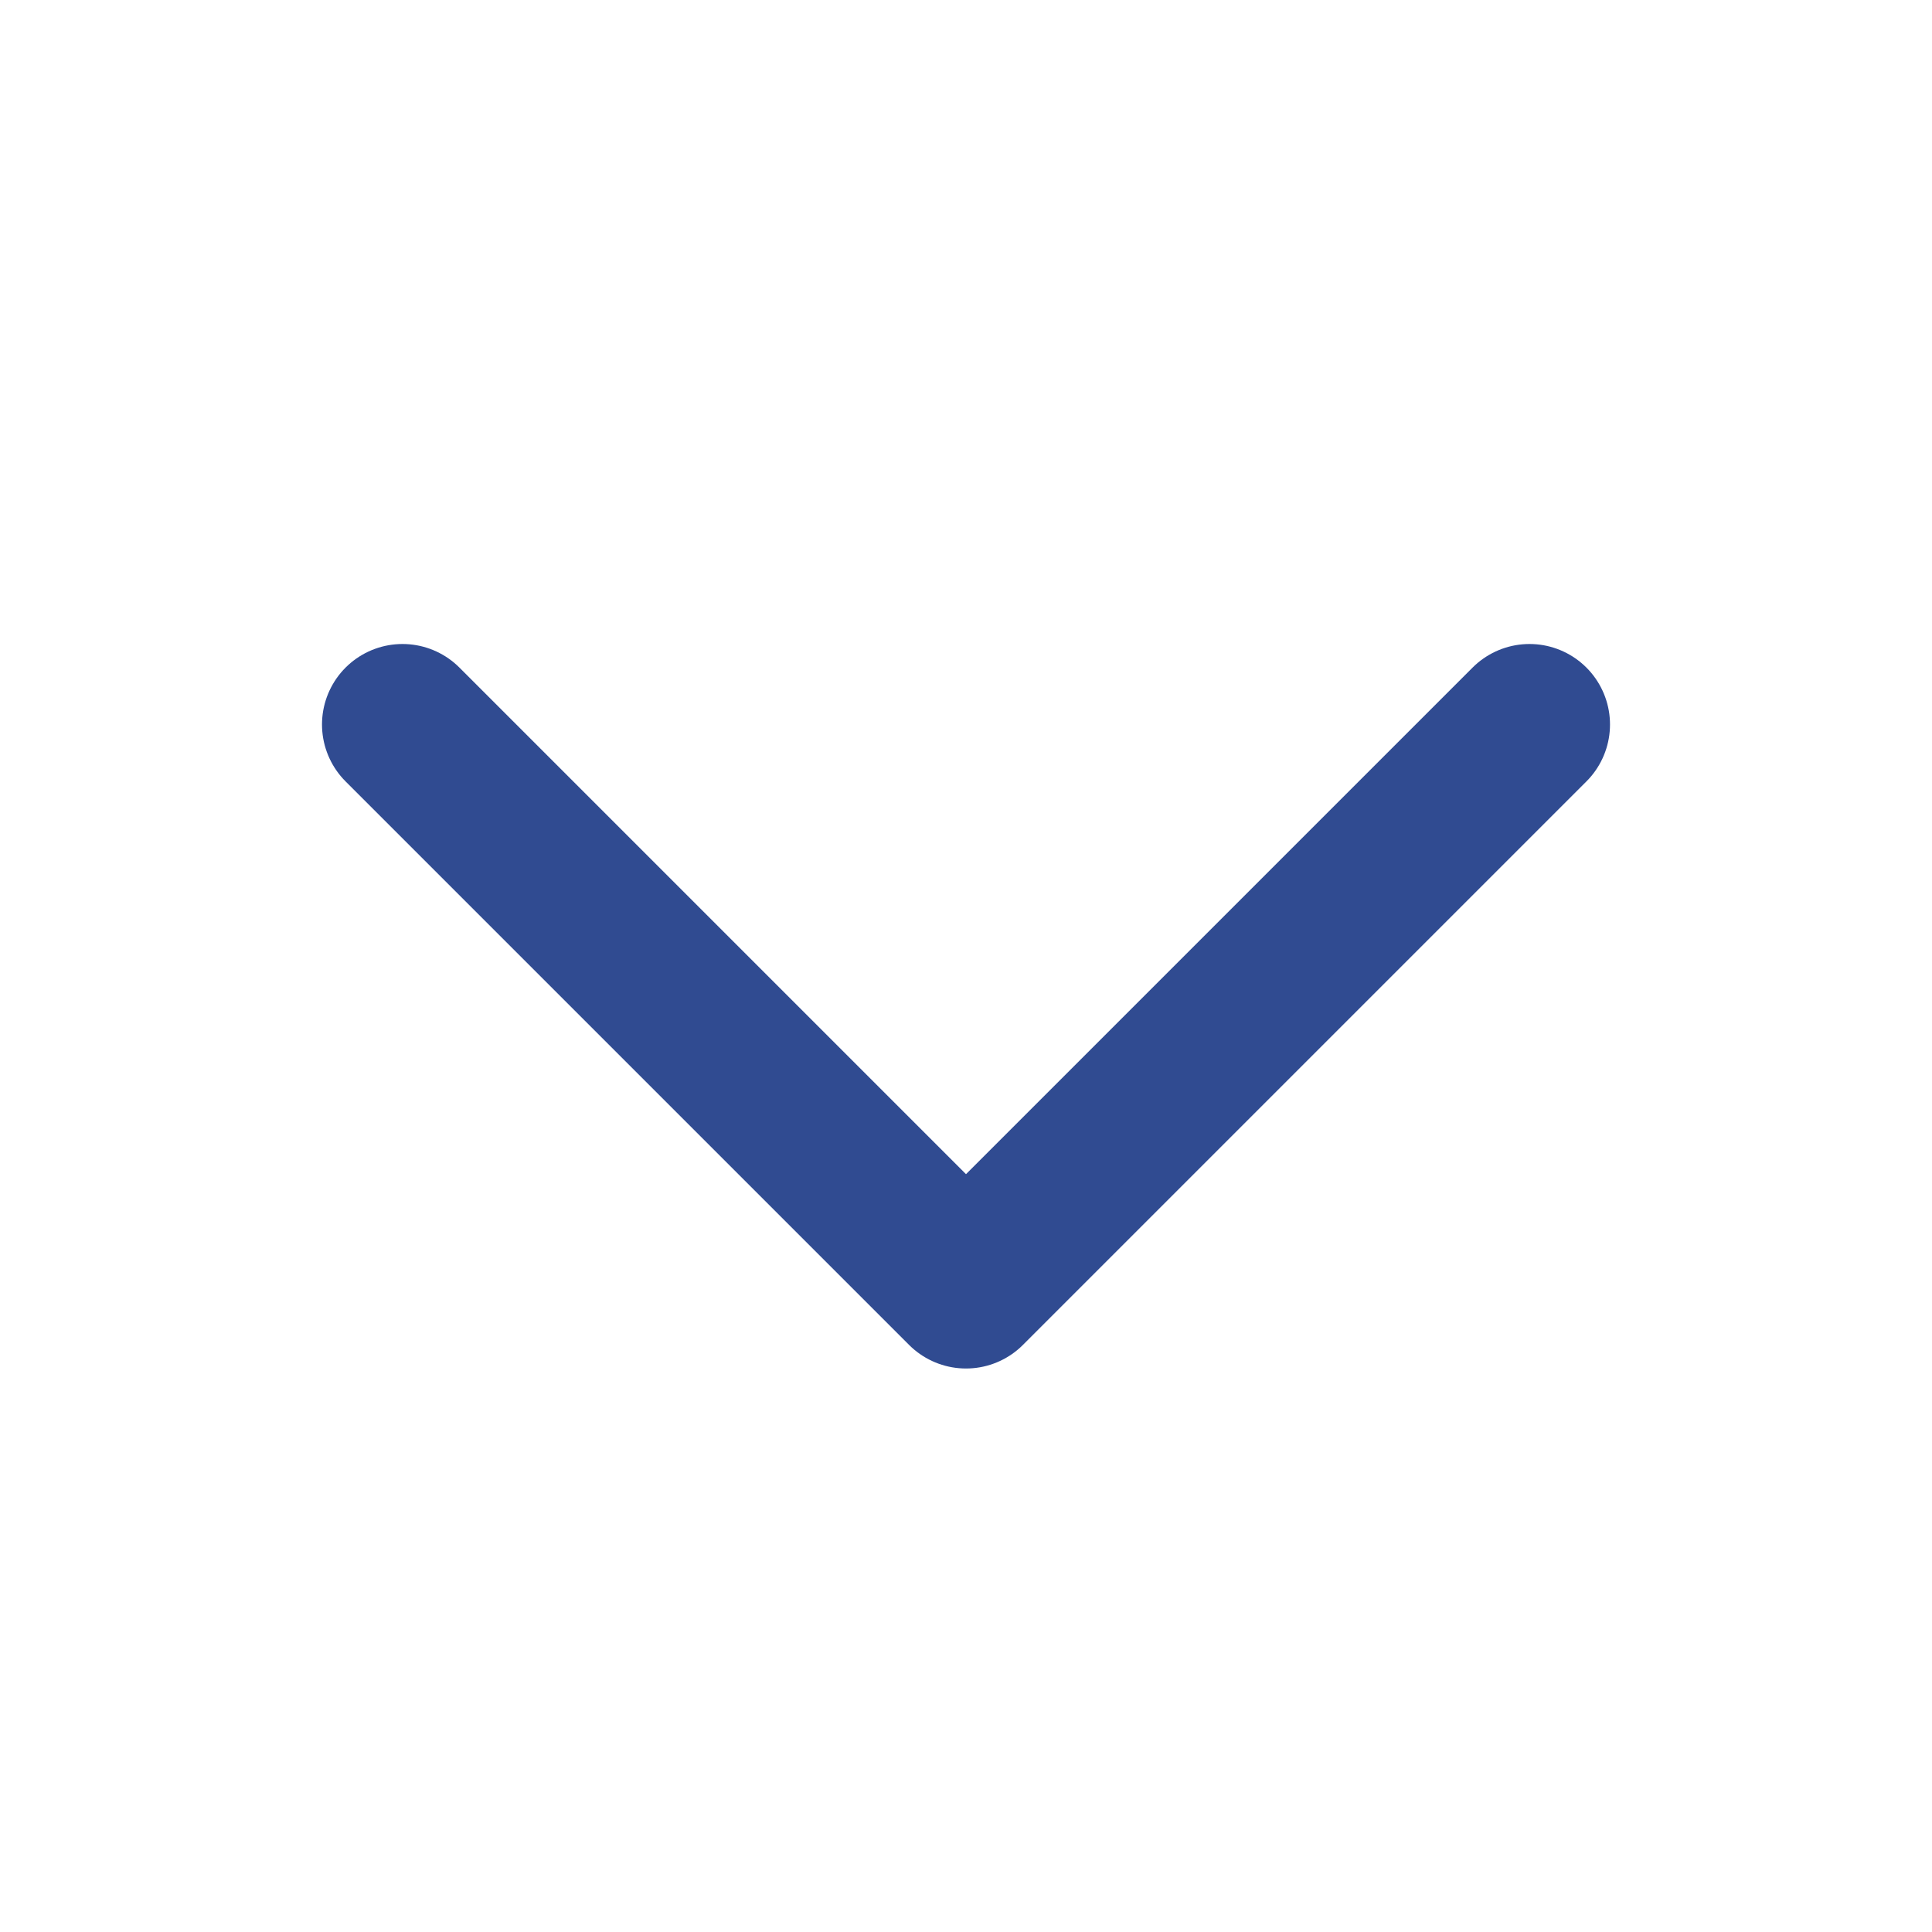
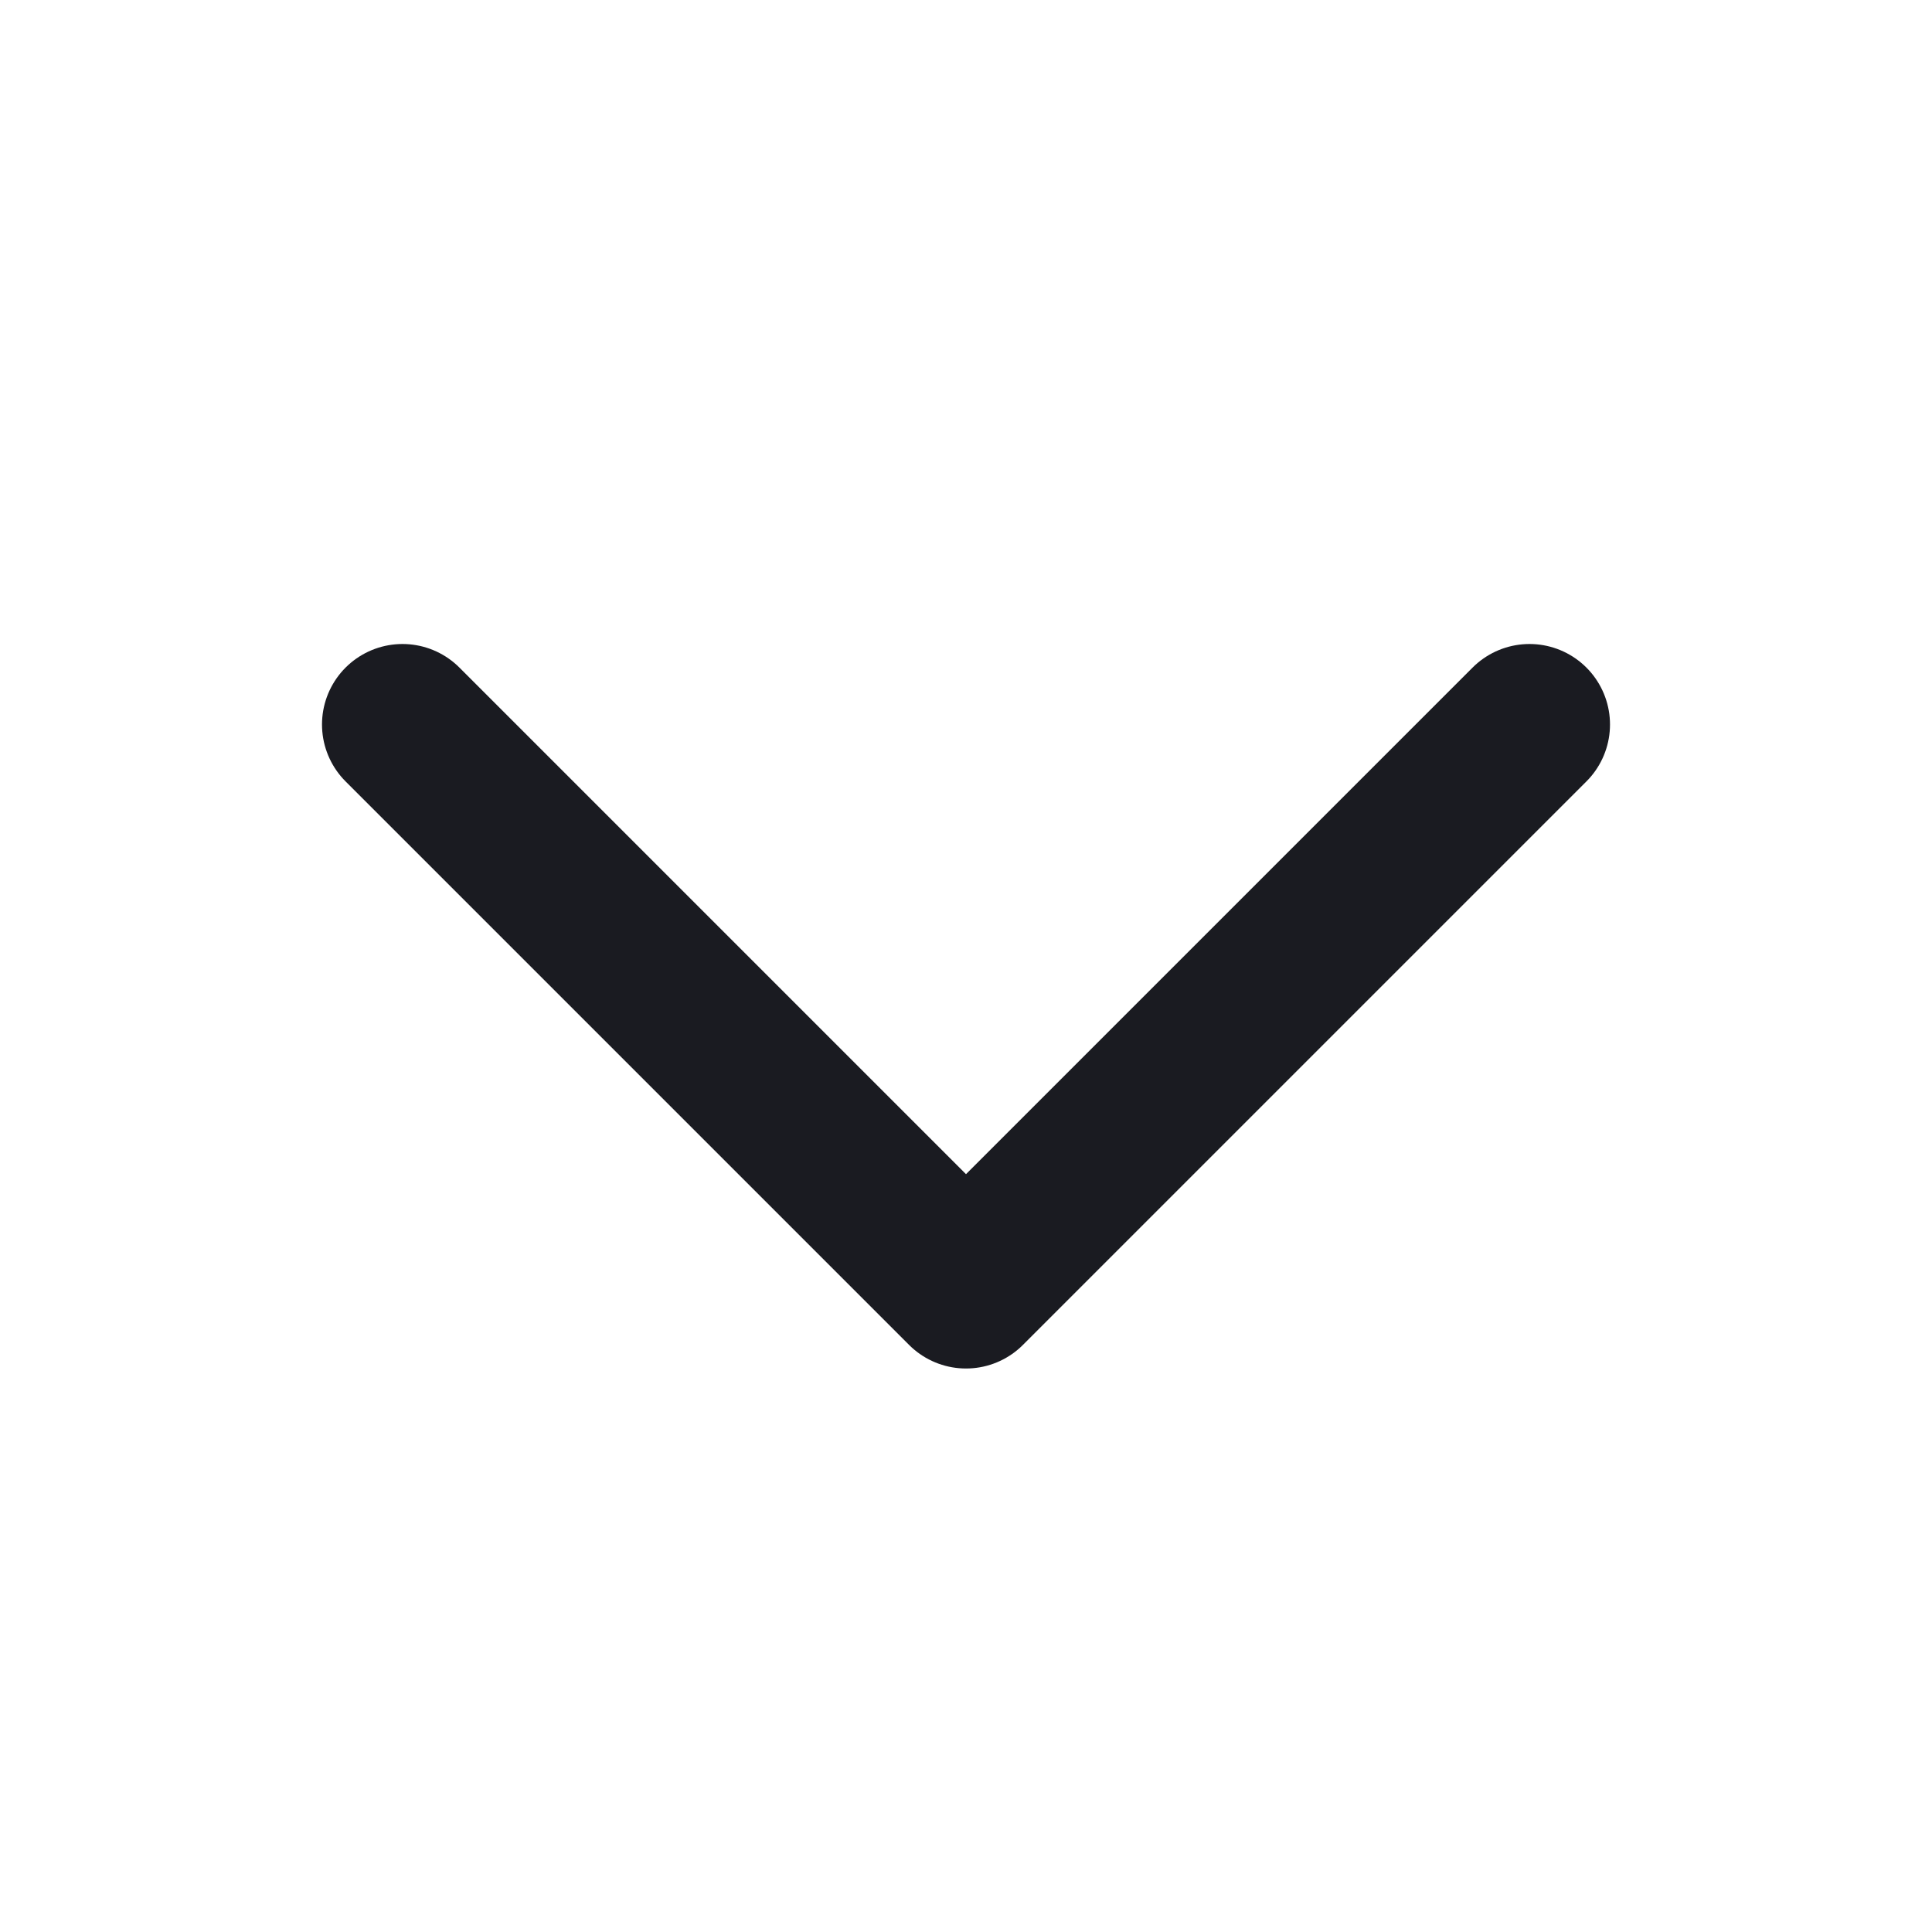
<svg xmlns="http://www.w3.org/2000/svg" viewBox="0 0 24 24" width="24" height="24">
-   <g stroke="#304B91" stroke-width="2" fill="none" stroke-linecap="round" stroke-linejoin="round">
+   <g stroke="#1A1B21" stroke-width="2" fill="none" stroke-linecap="round" stroke-linejoin="round">
    <path d="M5 9L12 16L19 9" />
  </g>
</svg>
